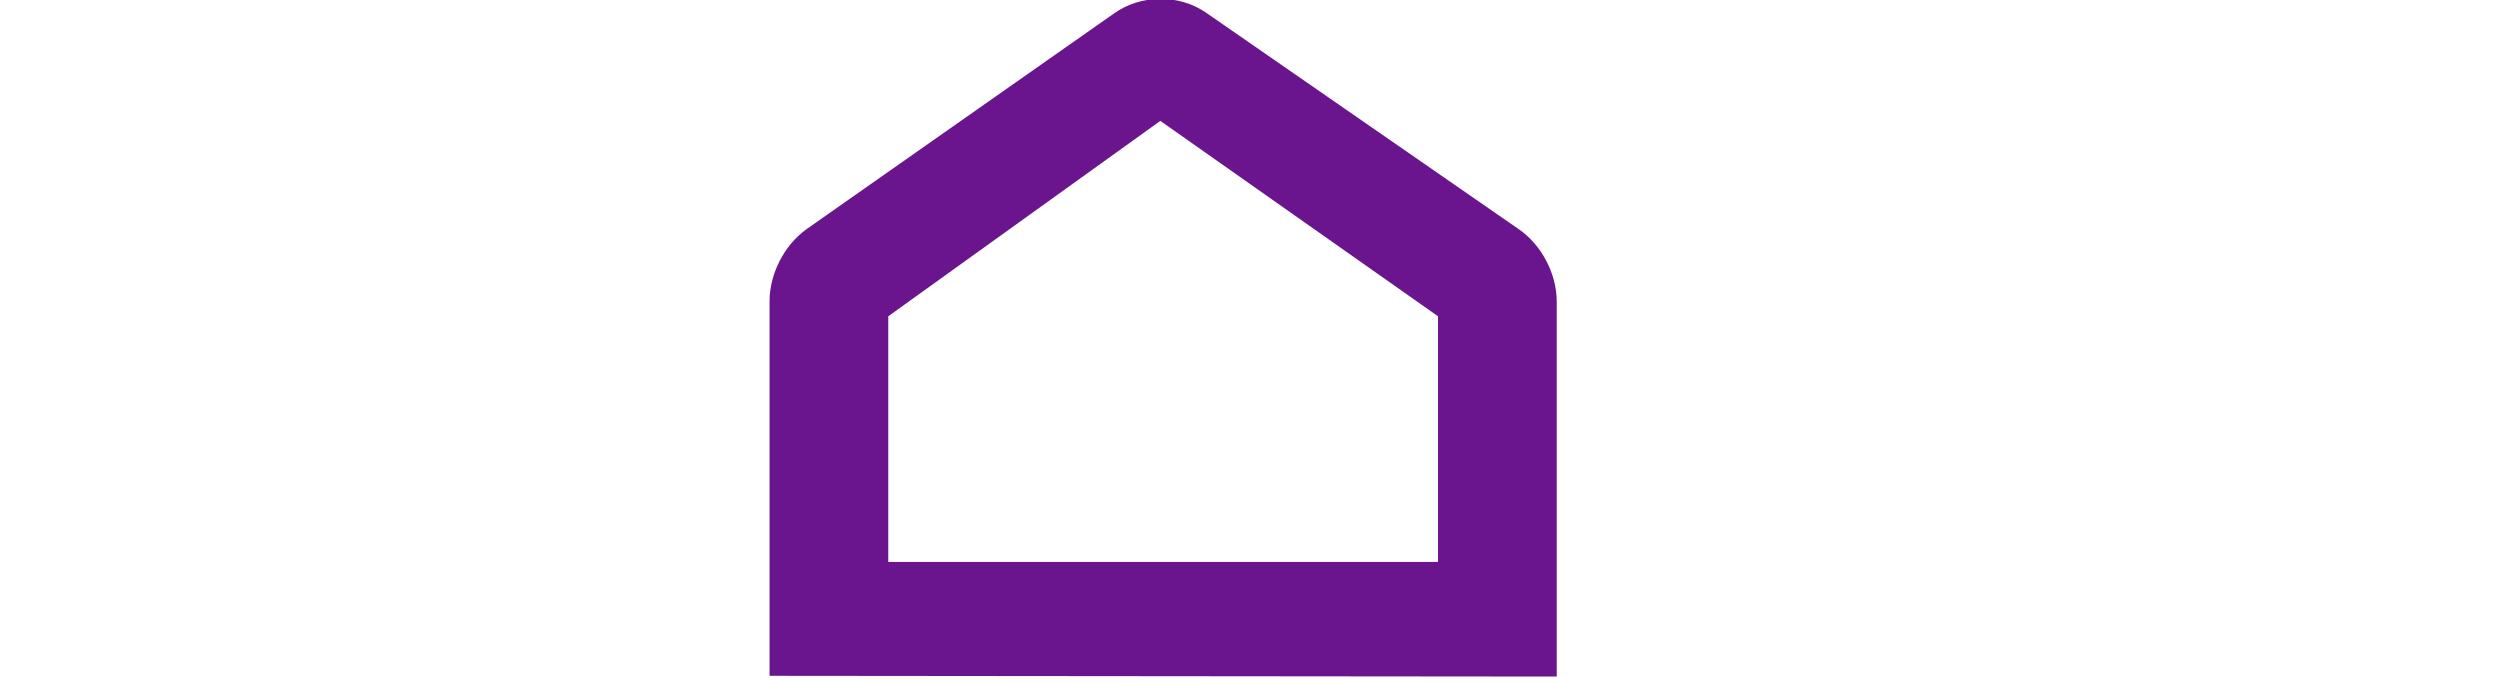
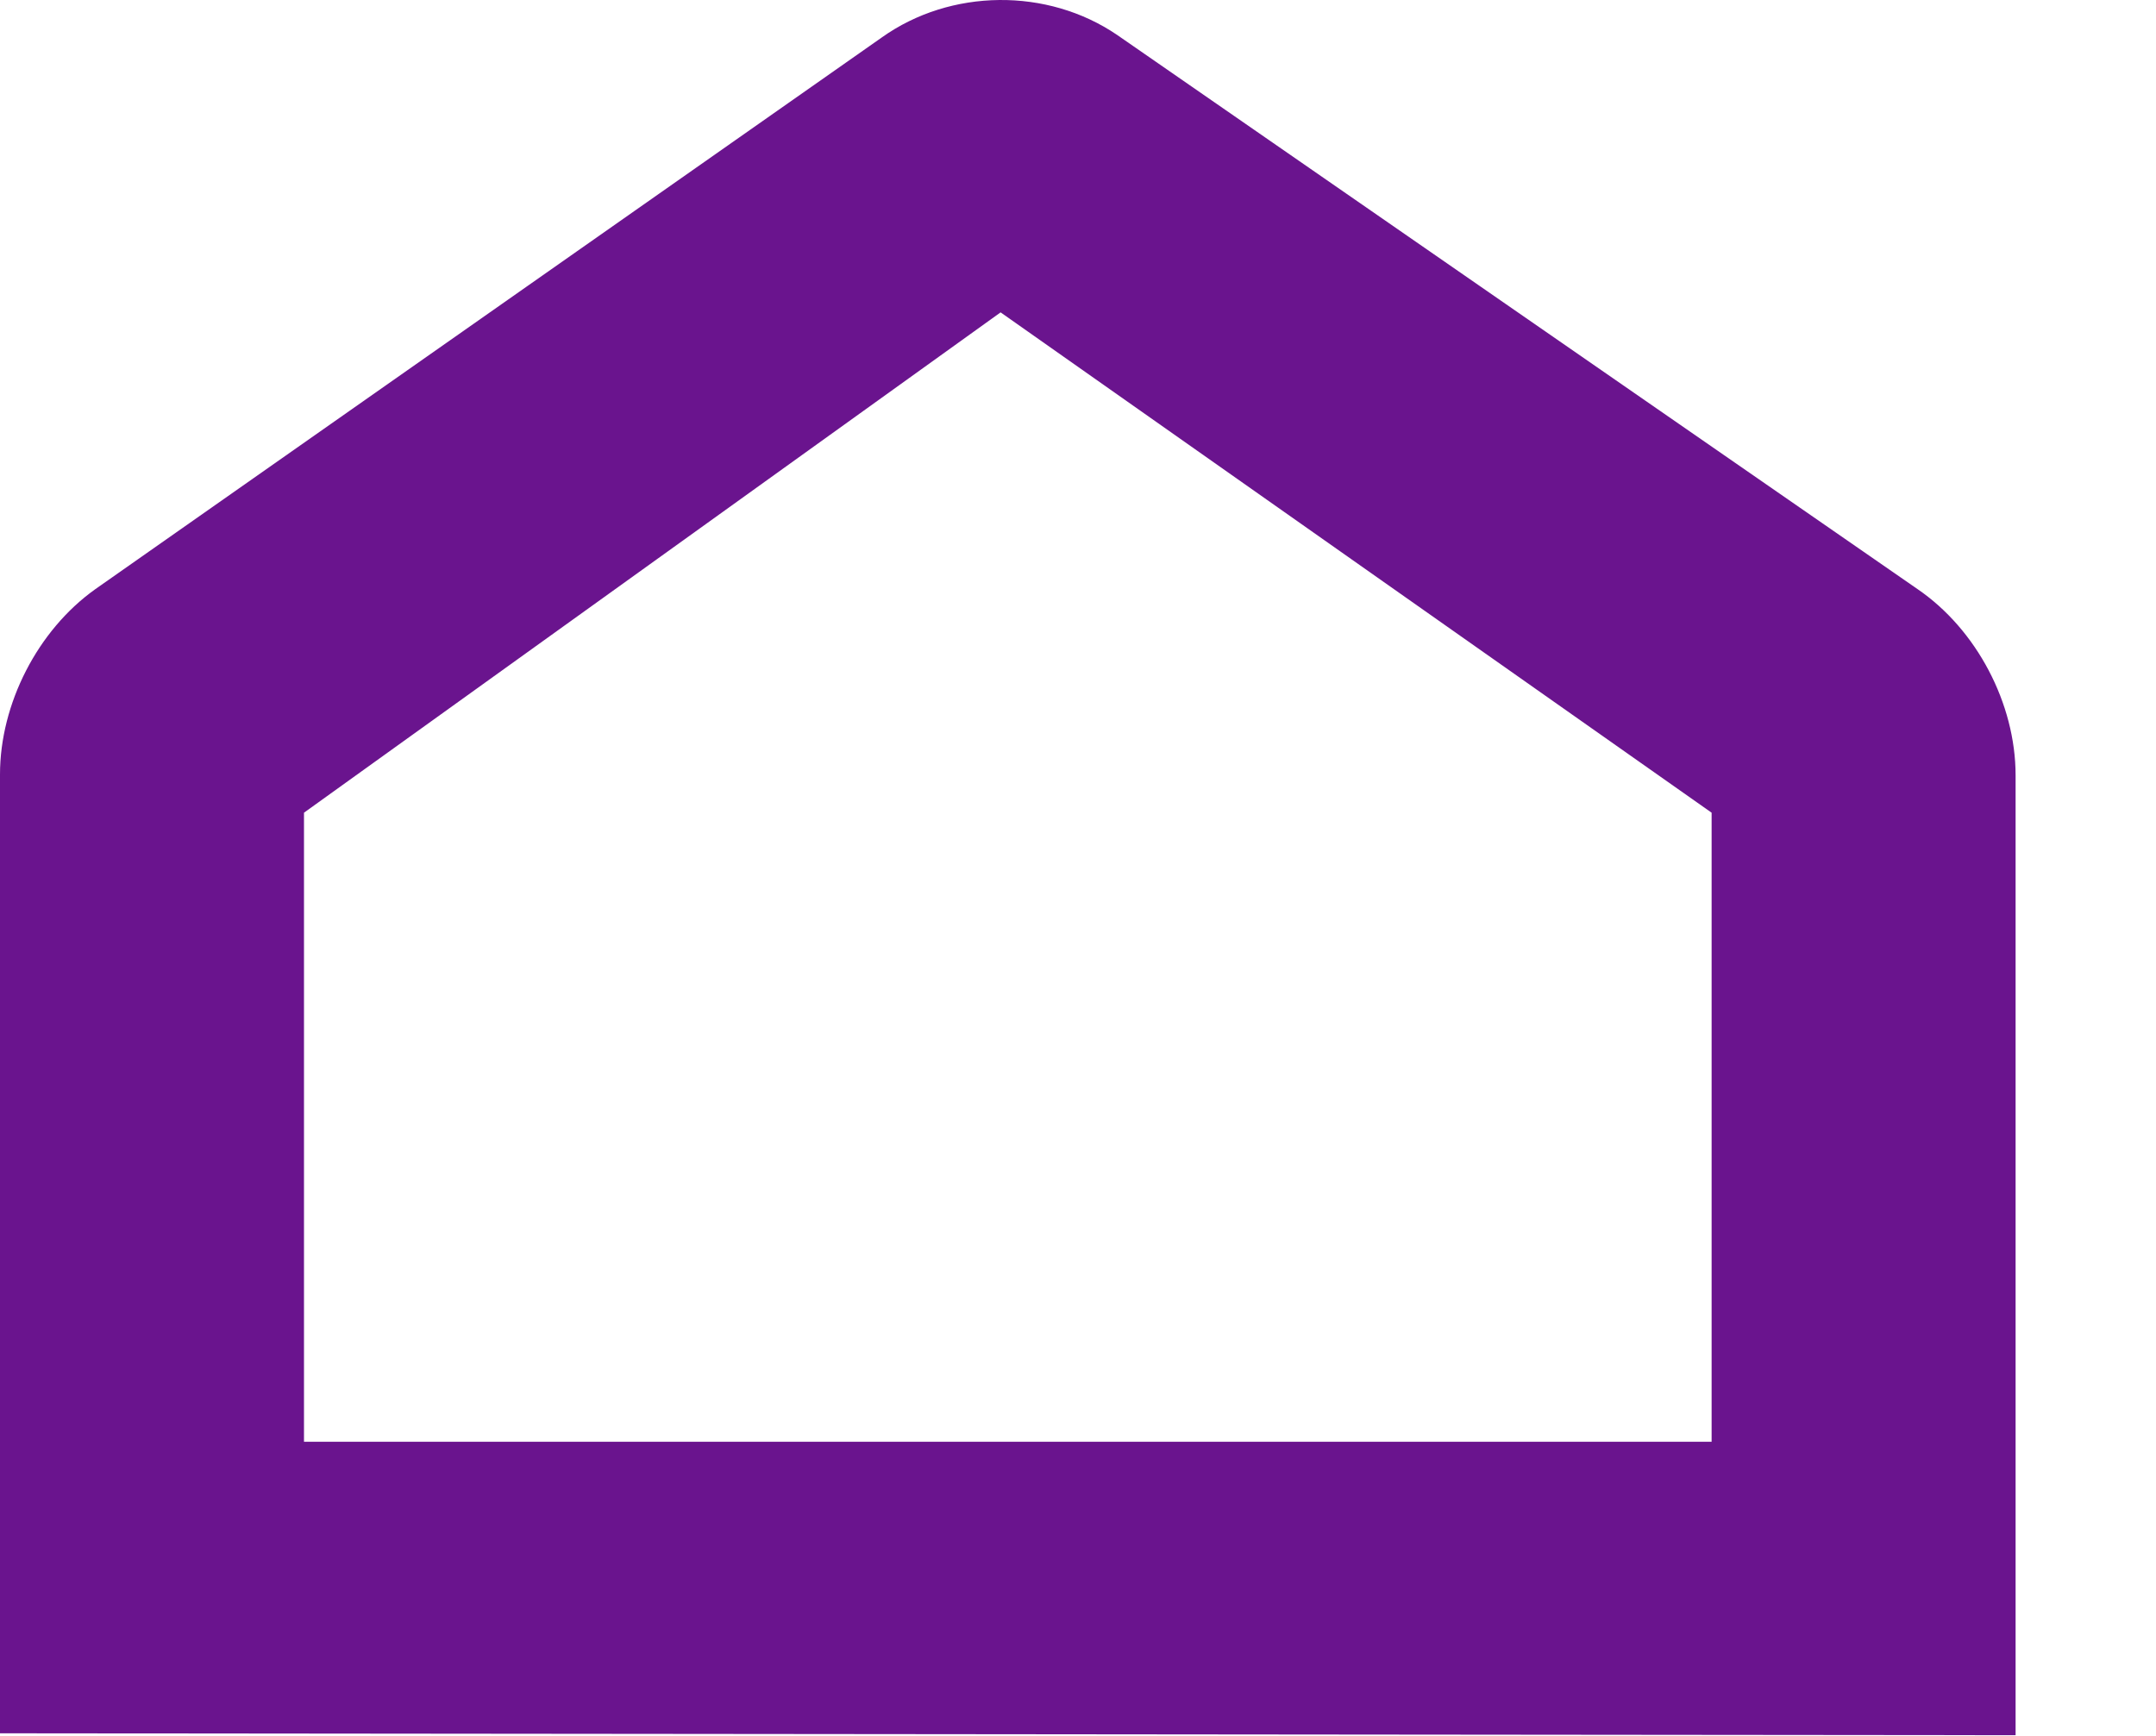
- <svg xmlns="http://www.w3.org/2000/svg" width="836" height="228" viewBox="0 0 836 228" version="1.1" id="svg6">
+ <svg xmlns="http://www.w3.org/2000/svg" width="281.571" height="226.618" viewBox="0 0 281.571 226.618" version="1.1" id="svg6">
  <defs id="defs10">
    <clipPath clipPathUnits="userSpaceOnUse" id="clipPath824">
      <rect style="opacity:0.98;fill:#00ff00;fill-opacity:1;stroke:#808080;stroke-width:0.828;stroke-miterlimit:4;stroke-dasharray:none;stroke-opacity:1" id="rect826" width="298.242" height="267.152" x="-16.121" y="-14.97" />
    </clipPath>
  </defs>
-   <g id="g4" transform="translate(256.7879,-1.151515)" style="fill:#6a148e;fill-rule:evenodd">
+   <g id="g4" transform="translate(-0.55,-0.7767681)" style="fill:#6a148e;fill-rule:evenodd">
    <path d="m 777.624,101.28 c -10.95,0.054 -19.785,7.37 -19.73,18.348 0.054,10.943 8.92,18.15 19.827,18.15 h 23.398 v 18.688 c 0,17.376 -14.793,33.59 -32.13,33.59 H 751.03 c -31.073,0 -46.777,-24.925 -46.777,-56.07 V 98.123 c 0,-30.106 18.933,-59.918 50.394,-59.918 h 39.285 c 10.95,-0.055 19.786,-8.106 19.73,-19.084 C 813.61,8.177 804.743,0.863 793.837,0.863 h -0.033 L 751.27,0.778 c -50.532,1.67 -84.273,46.103 -84.273,97.344 v 35.865 c 0,52.93 31.228,93.408 84.034,93.408 h 17.958 c 39.107,0 66.902,-31.734 66.902,-70.93 V 100.44 l -58.266,0.84 M 612.976,73.768 c 0,23.557 -19.125,36.183 -42.705,36.183 h -46.234 l -0.705,-71.954 h 46.94 c 23.58,0 42.706,11.235 42.706,34.792 v 0.98 z M 501.006,0.778 c -7.934,0 -17.805,0.157 -17.805,0 l 1.666,207.822 c 0.56,10.488 9.304,18.795 19.942,18.795 10.638,0 19.346,-8.376 19.905,-18.867 l -0.356,-61.358 h 43.43 c 45.333,0 82.445,-28.115 82.445,-73.402 v -0.98 c 0,-45.287 -37.112,-72.01 -82.445,-72.01 z m -63.722,148.519 c -10.9,0 -19.065,8.858 -19.065,19.788 v 20.956 h -73.904 l 101.74,-149.6 c 2.77,-4.038 4.394,-9.138 4.394,-14.41 0,-13.75 -12.682,-25.005 -26.347,-25.197 L 309.76,0.778 c -10.9,0 -19.736,7.745 -19.736,18.675 0,10.93 9.024,18.68 19.743,18.68 h 88.33 l -101.41,149.68 c 0,0 -4.817,6.466 -4.817,14.627 0,13.866 11.21,24.955 25.046,24.955 h 139.436 l 0.332,-59.005 c 0,-10.93 -8.5,-19.093 -19.4,-19.093 M 40.25,106.914 l 90.977,-65.342 92.858,65.342 v 82.155 H 40.25 v -82.156 z m -39.7,120.23 263.234,0.25 v -125.36 c 0,-9.388 -5.106,-19.073 -12.827,-24.335 L 146.453,5.344 c -9.11,-6.21 -21.768,-6.075 -30.75,0.33 L 12.977,77.736 C 5.48,83.08 0.55,92.677 0.55,101.917 v 125.228 z" id="path2" clip-path="url(#clipPath824)" />
  </g>
</svg>
